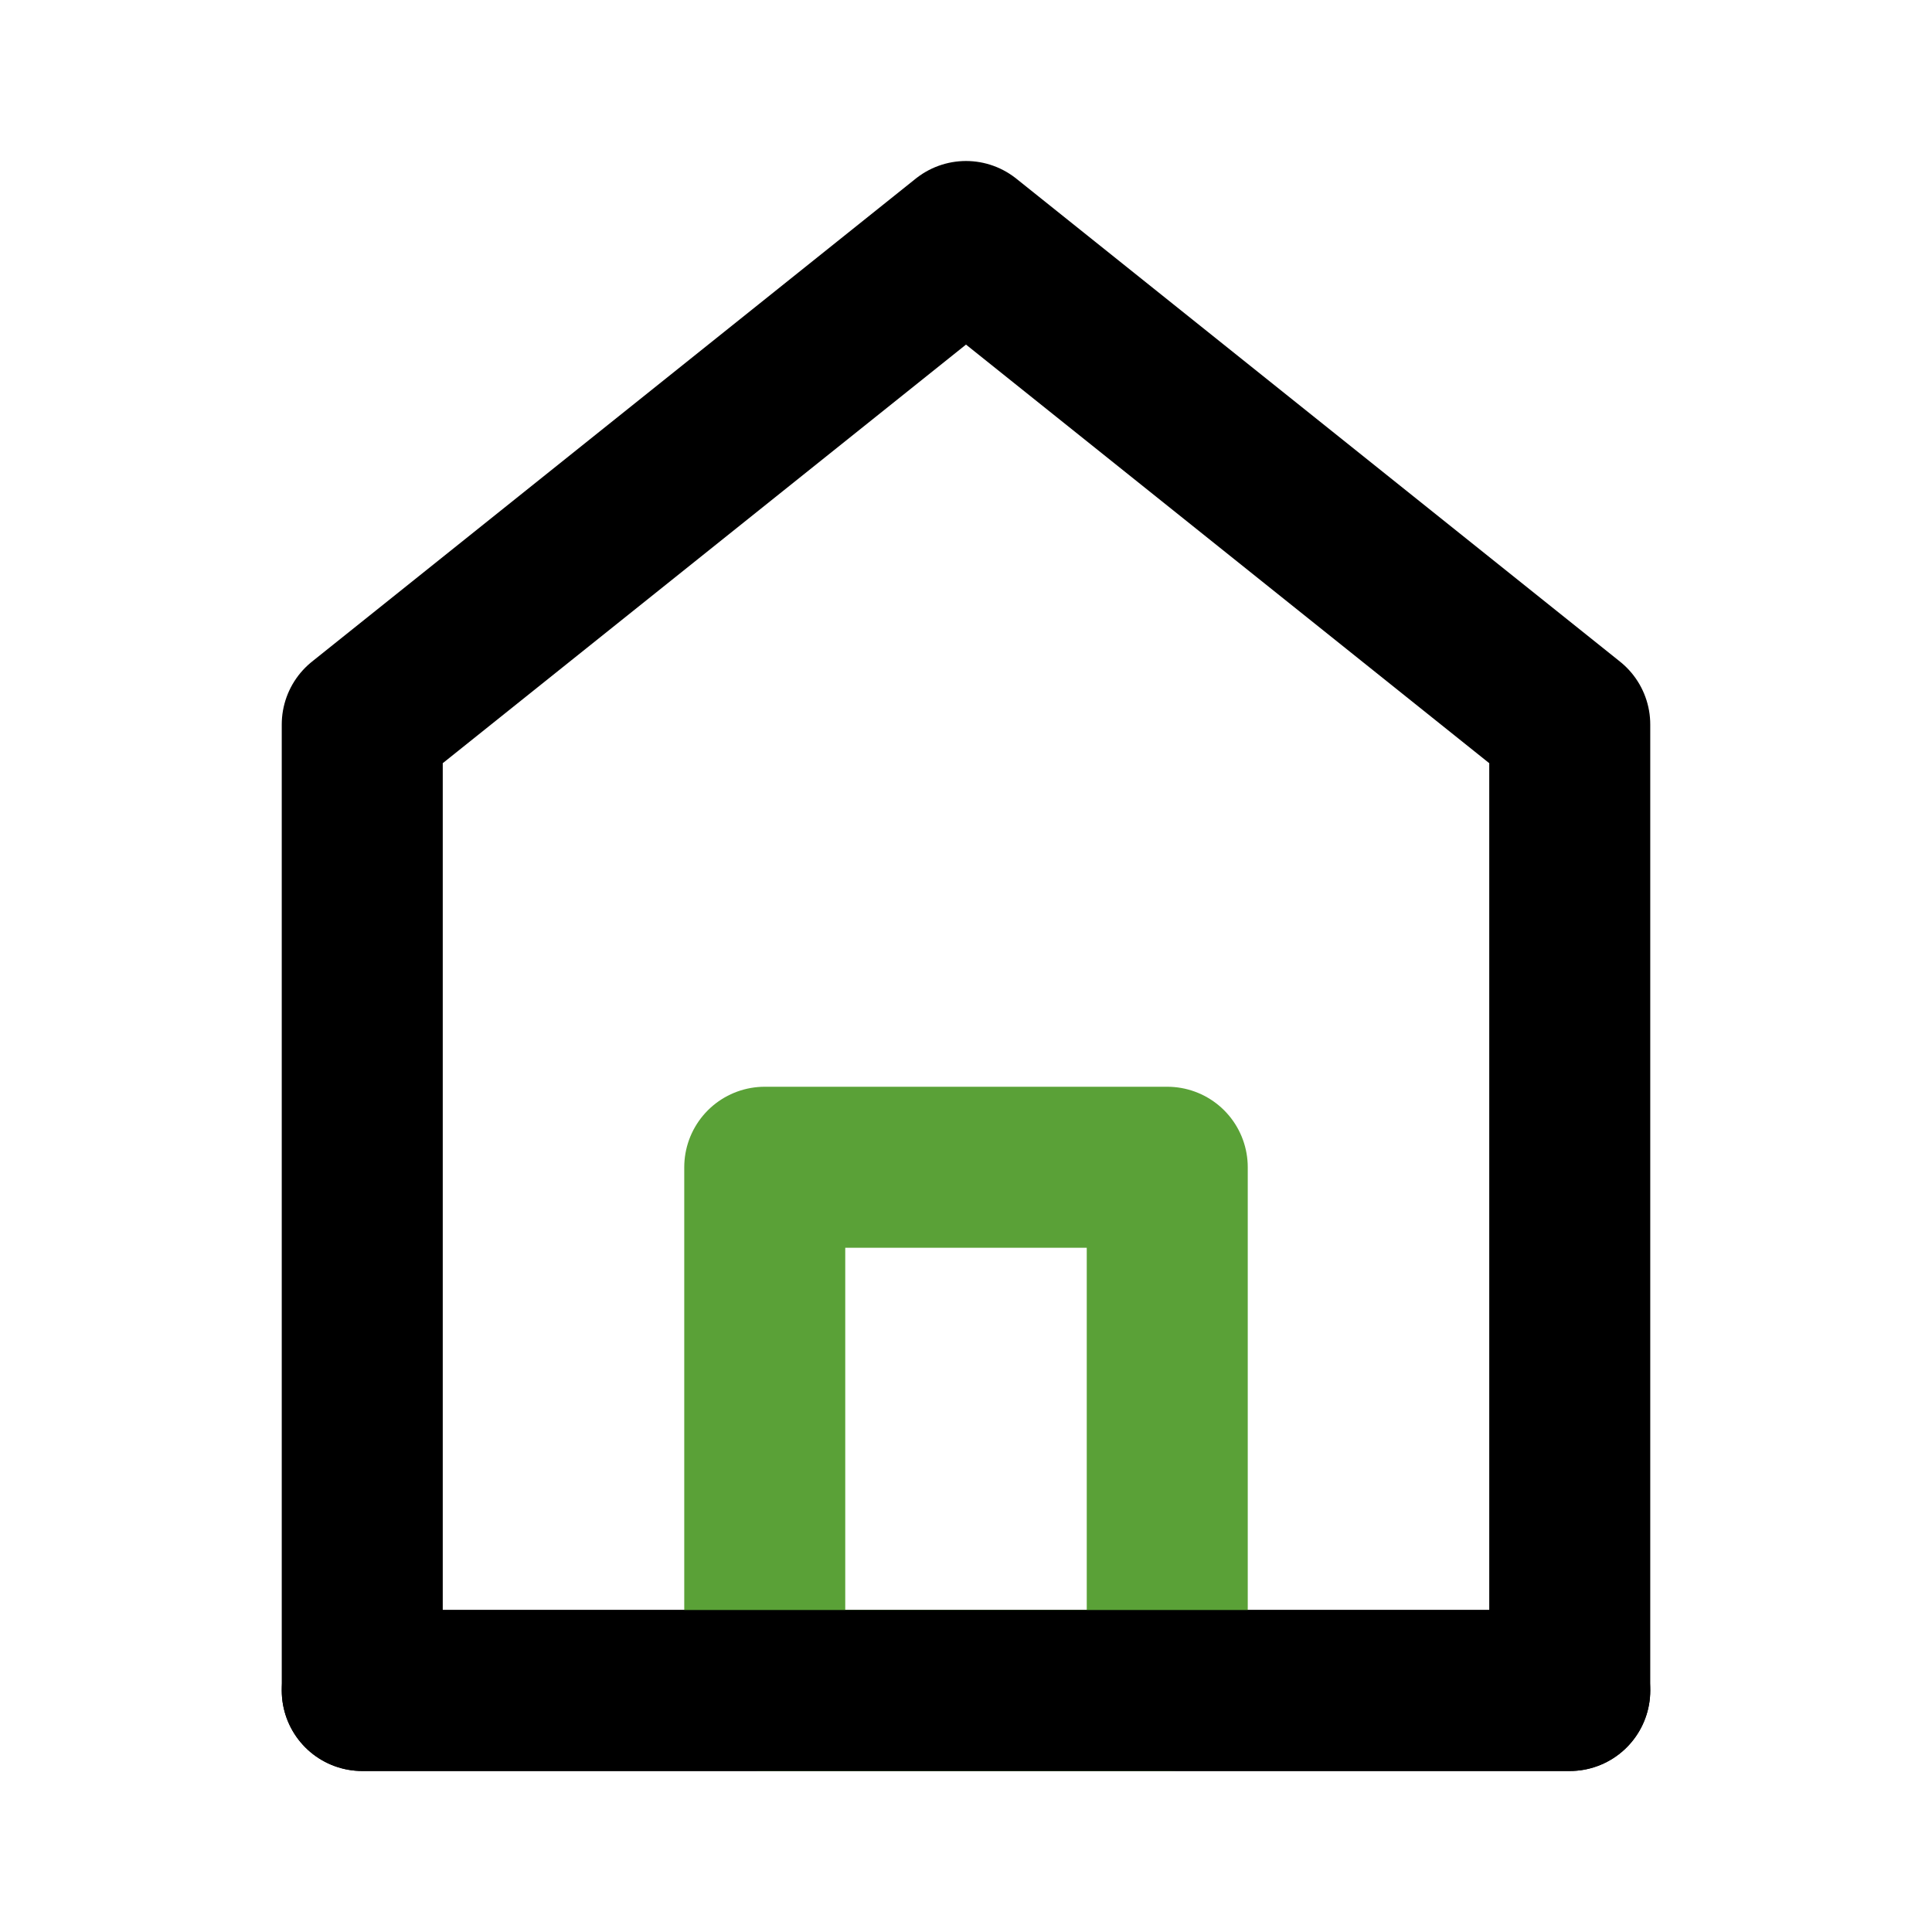
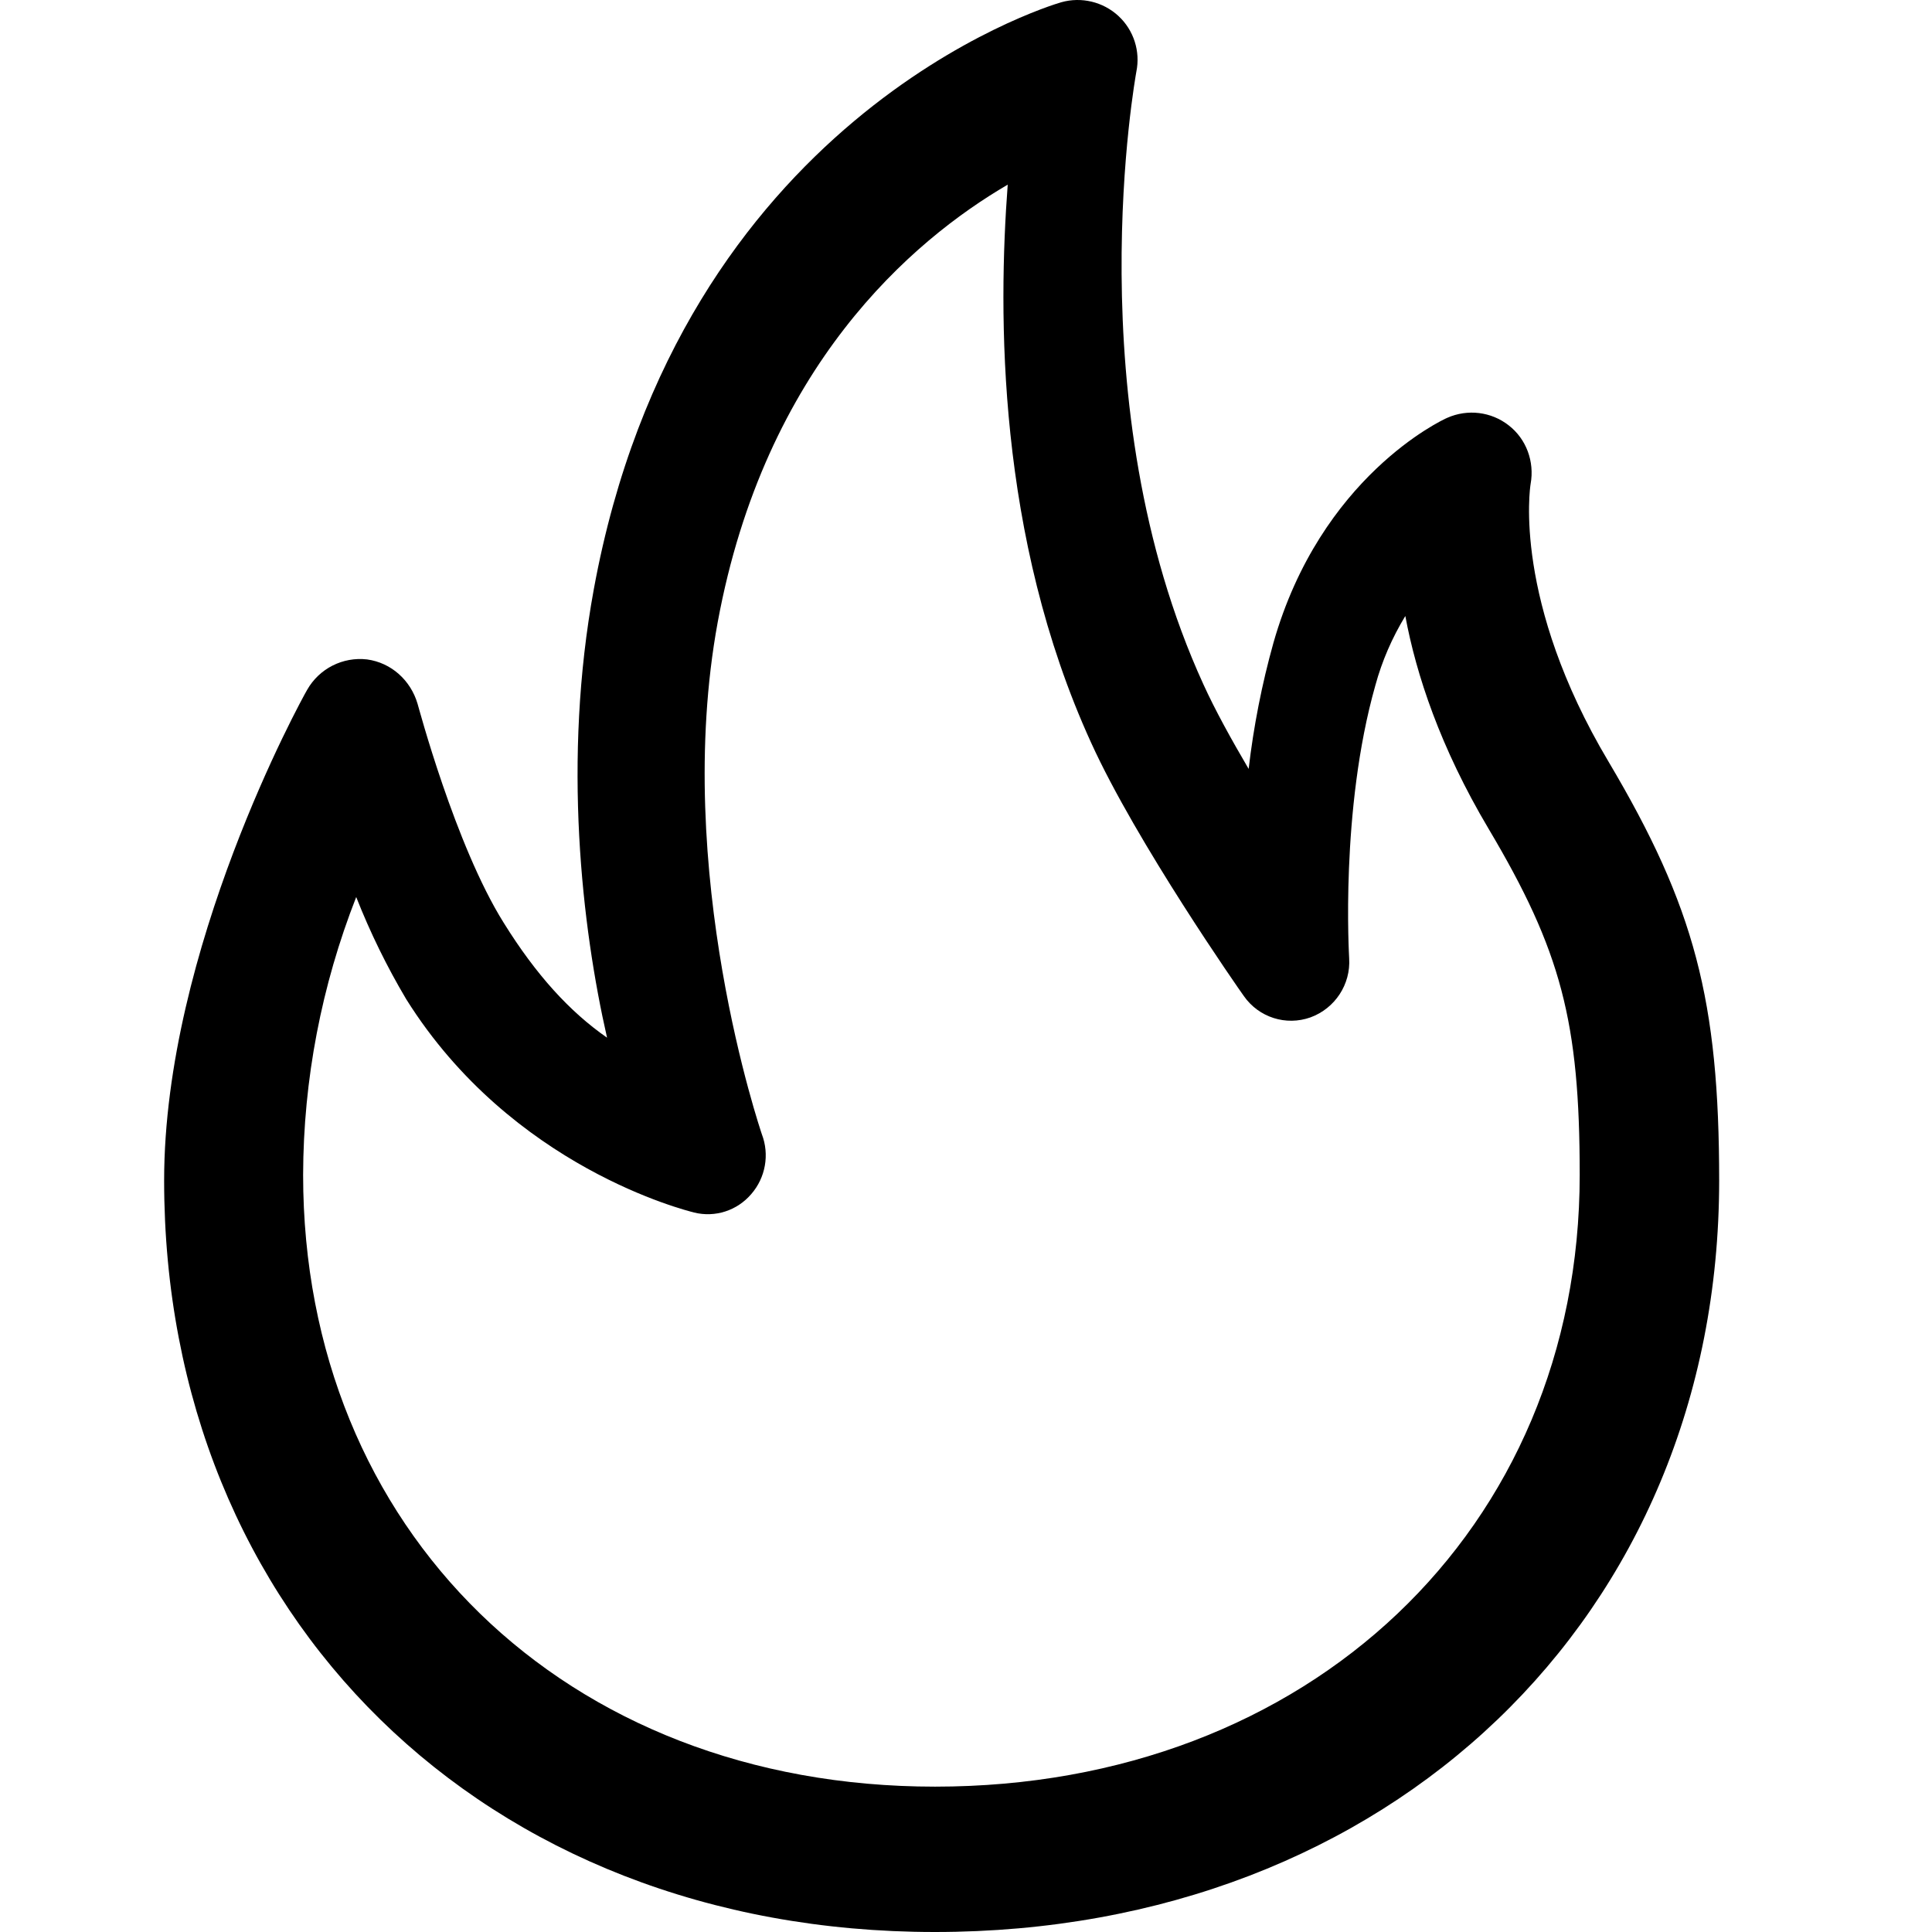
- <svg xmlns="http://www.w3.org/2000/svg" width="24" height="24" viewBox="0 0 24 24" fill="none">
-   <path d="M4.5 9L4.5 21L19.5 21L19.5 9L12 3L4.5 9Z" stroke="currentColor" stroke-width="2" stroke-linejoin="round" stroke-linecap="round">
- </path>
-   <path d="M9.5 14.5L9.5 21L14.5 21L14.5 14.5L9.5 14.5Z" stroke="rgba(90, 161, 55, 1)" stroke-width="2" stroke-linejoin="round">
- </path>
-   <path stroke="currentColor" stroke-width="2" stroke-linecap="round" d="M4.5 21L19.5 21">
- </path>
+ <svg xmlns="http://www.w3.org/2000/svg" t="1742970896909" class="icon" viewBox="0 0 1024 1024" version="1.1" p-id="9077" width="200" height="200">
+   <path d="M495.466 1024C256.336 1024 86.994 856.409 86.994 625.658c0-122.567 72.665-254.639 75.791-260.017 6.378-11.256 18.885-17.635 31.767-16.134 12.882 1.751 23.138 11.131 26.765 23.513 0.25 0.625 19.886 74.916 45.65 116.063 17.259 27.765 35.019 47.151 54.78 60.908-13.382-58.782-23.638-147.205-7.004-237.754C360.393 63.227 554.248 3.569 562.503 1.193c10.631-3.002 22.137-0.25 30.266 7.254s11.756 18.76 9.505 29.641c-0.25 1.751-32.393 176.096 35.519 324.552 6.128 13.507 14.758 29.141 24.013 44.899 2.626-22.512 7.004-44.899 13.132-66.786 25.014-88.048 89.424-118.189 92.175-119.315 10.756-4.753 23.263-3.252 32.518 4.002 9.38 7.254 13.757 19.26 11.631 31.017-0.375 2.251-9.38 62.159 41.272 147.205C898.186 480.579 911.193 530.231 911.193 625.908c-0.125 230.626-174.72 398.092-415.726 398.092zM188.799 475.451C170.414 522.352 160.784 572.254 160.659 622.656c0 187.852 138.45 324.302 334.932 324.302 197.983 0 341.686-136.324 341.686-324.302 0-81.294-9.88-118.69-48.276-183.35-25.639-43.148-38.396-81.795-44.149-112.811-7.004 11.506-12.382 23.888-15.884 36.77-18.76 66.161-13.883 143.828-13.883 144.704 0.875 13.757-7.504 26.514-20.511 31.267-13.007 4.628-27.39 0-35.269-11.256-2.376-3.252-57.031-81.544-81.044-134.448-49.902-109.31-49.277-227.624-44.149-295.661-50.778 29.641-128.695 96.428-153.709 231.876-24.263 132.072 23.013 270.147 23.388 271.398 4.127 10.756 2.001 23.013-5.628 31.767-7.504 8.755-19.135 12.507-30.266 9.755-3.752-1.001-96.553-23.638-152.583-113.062-10.256-17.259-19.135-35.394-26.514-54.154z m0 0" fill="" p-id="9078" />
</svg>
